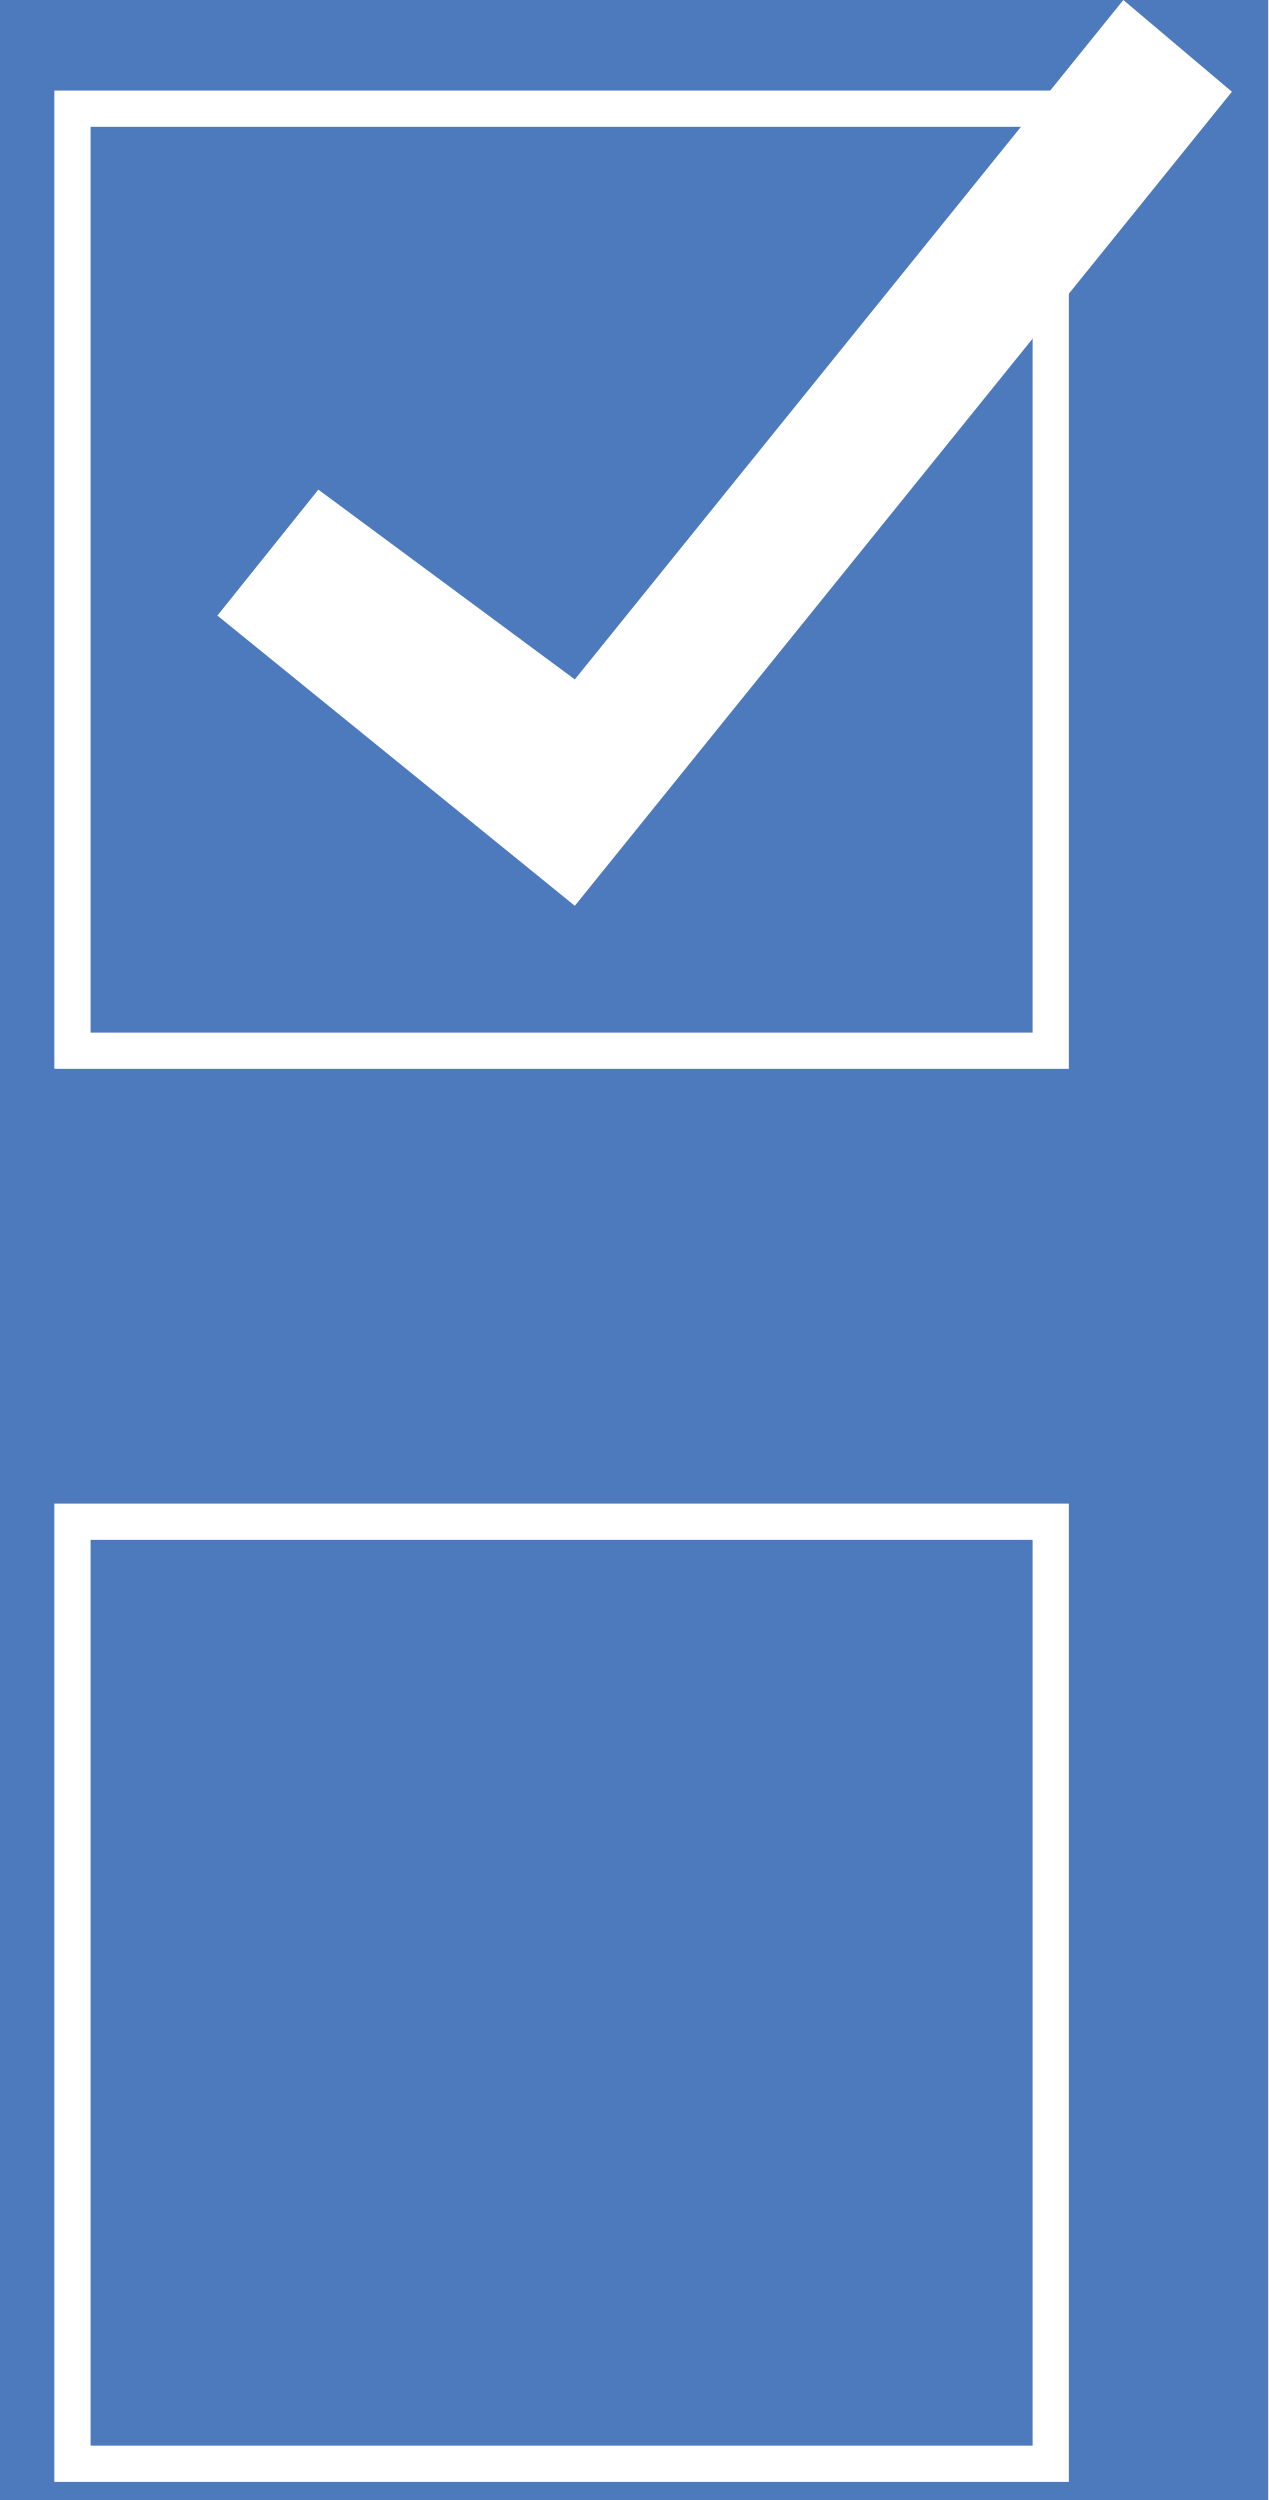
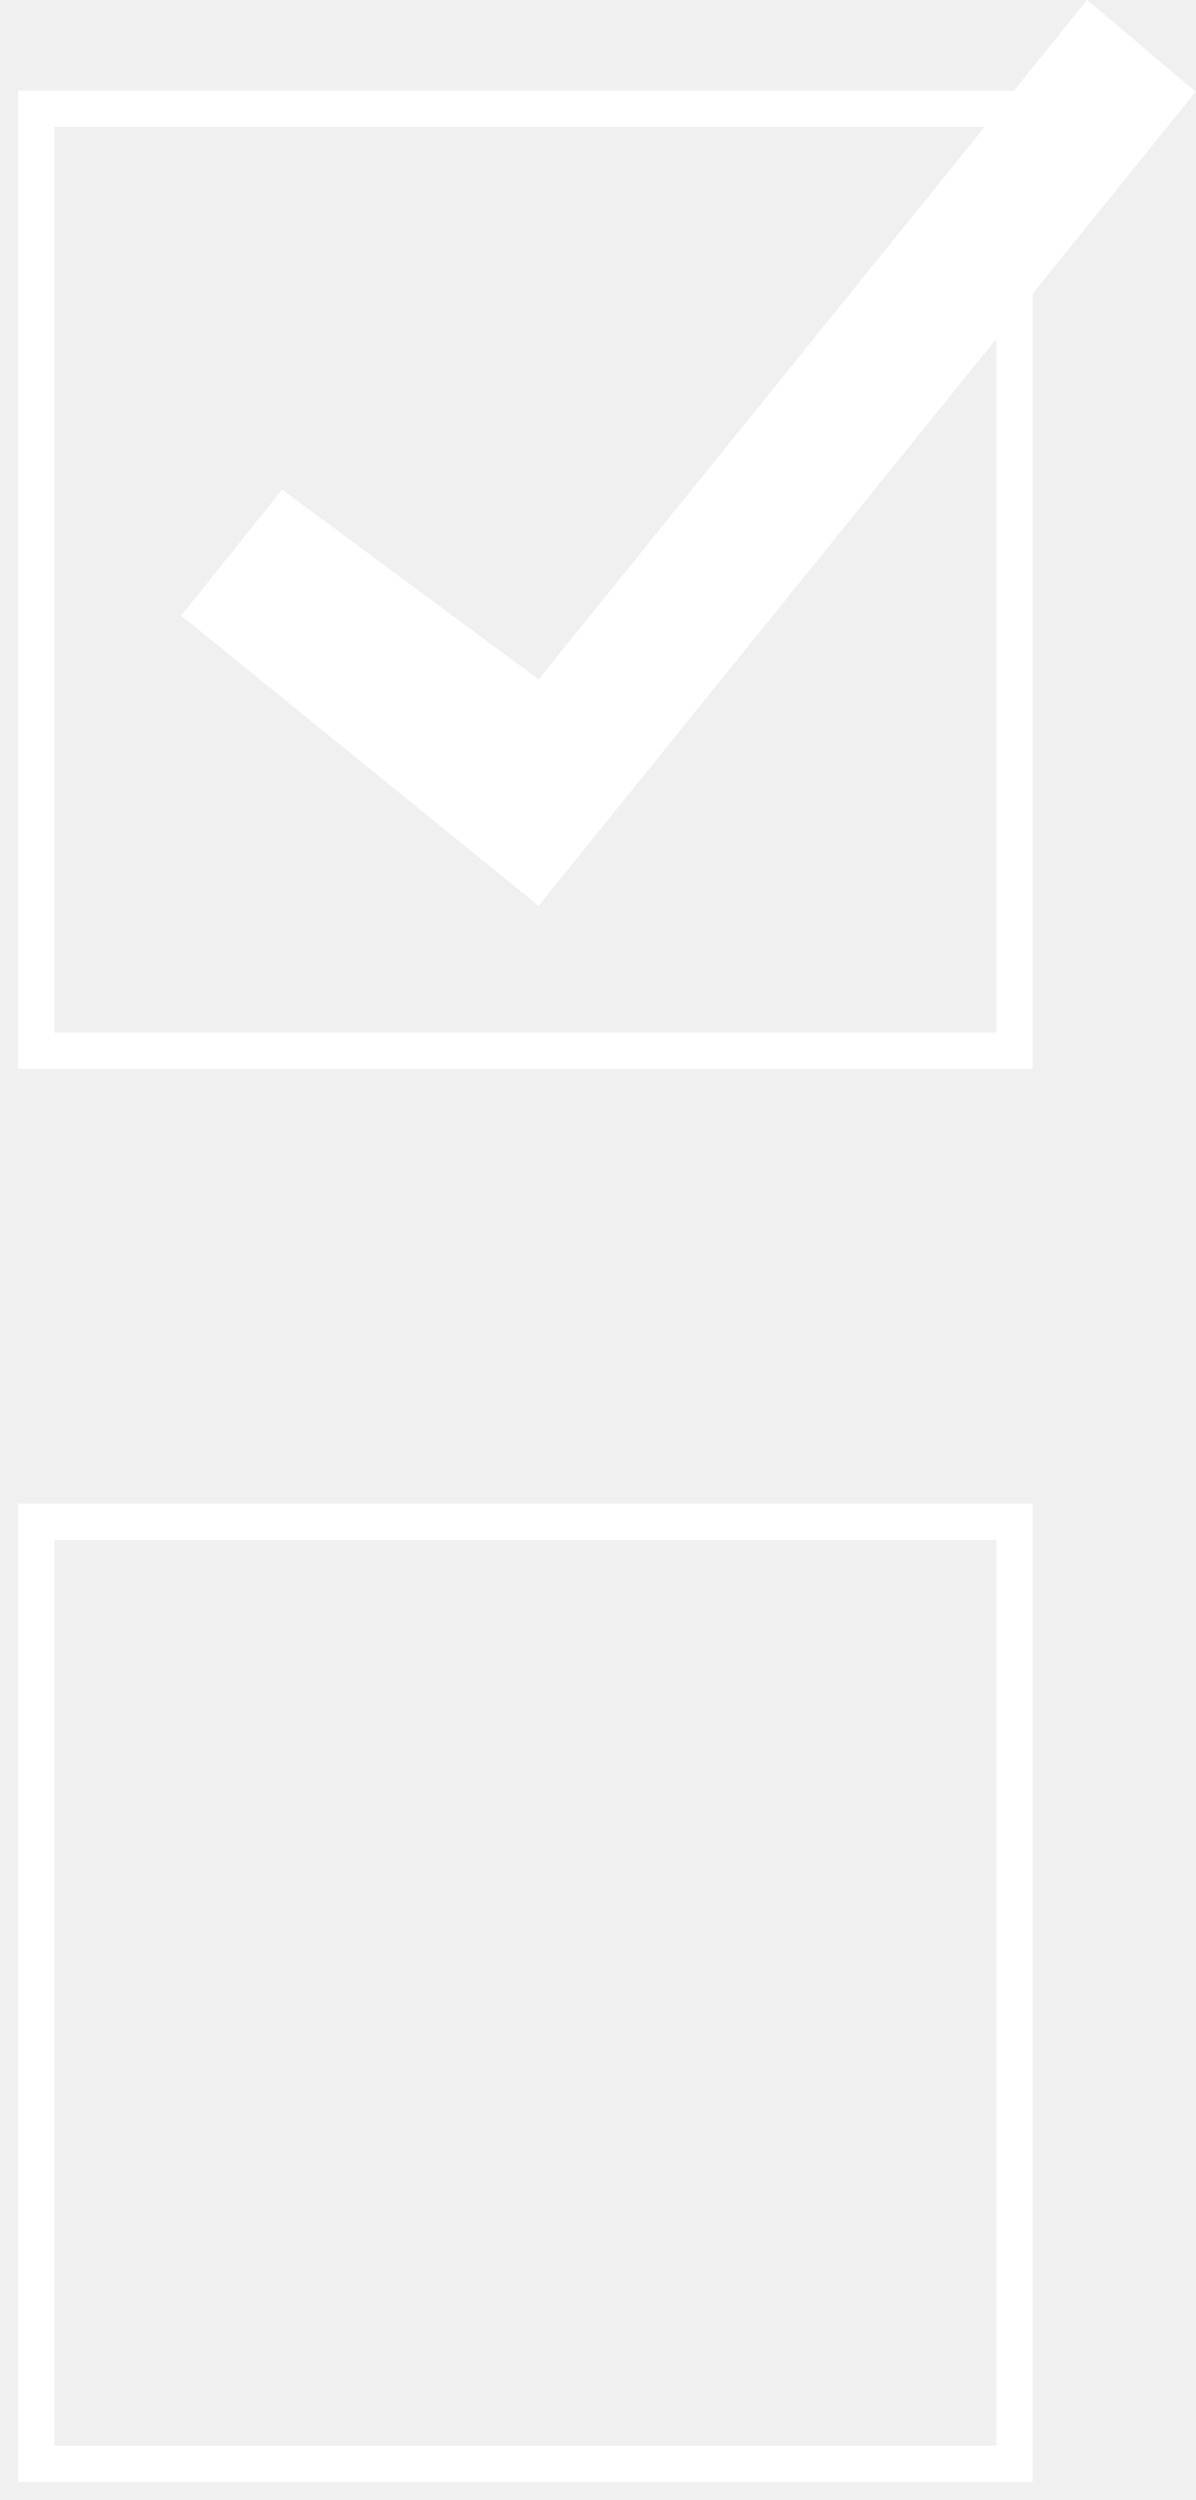
- <svg xmlns="http://www.w3.org/2000/svg" width="35px" height="69px" viewBox="0 0 35 69" version="1.1">
+ <svg xmlns="http://www.w3.org/2000/svg" width="33px" height="69px" viewBox="0 0 33 69" version="1.1">
  <g id="checkboxes" stroke="none" stroke-width="1" fill="none" fill-rule="evenodd">
-     <rect fill="#4D7ABC" x="0" y="0" width="35" height="69" />
-     <g id="Group" transform="translate(2, 0)">
-       <rect id="Checked" stroke="#FFFFFF" x="0" y="3" width="27" height="26" />
-       <polygon id="Path" fill="#FFFFFF" points="4 16.99 6.786 13.514 13.865 18.752 29.004 0 32 2.532 13.865 25" />
+     <g transform="translate(1, 0)">
+       <g id="Group">
+         <rect id="Checked" stroke="#FFFFFF" x="0" y="3" width="27" height="26" />
+         <polygon id="Path" fill="#FFFFFF" fill-rule="nonzero" points="4 16.99 6.786 13.514 13.865 18.752 29.004 0 32 2.532 13.865 25" />
+       </g>
+       <rect id="Unchecked" stroke="#FFFFFF" x="0" y="42" width="27" height="26" />
    </g>
-     <rect id="Unchecked" stroke="#FFFFFF" x="2" y="42" width="27" height="26" />
  </g>
</svg>
